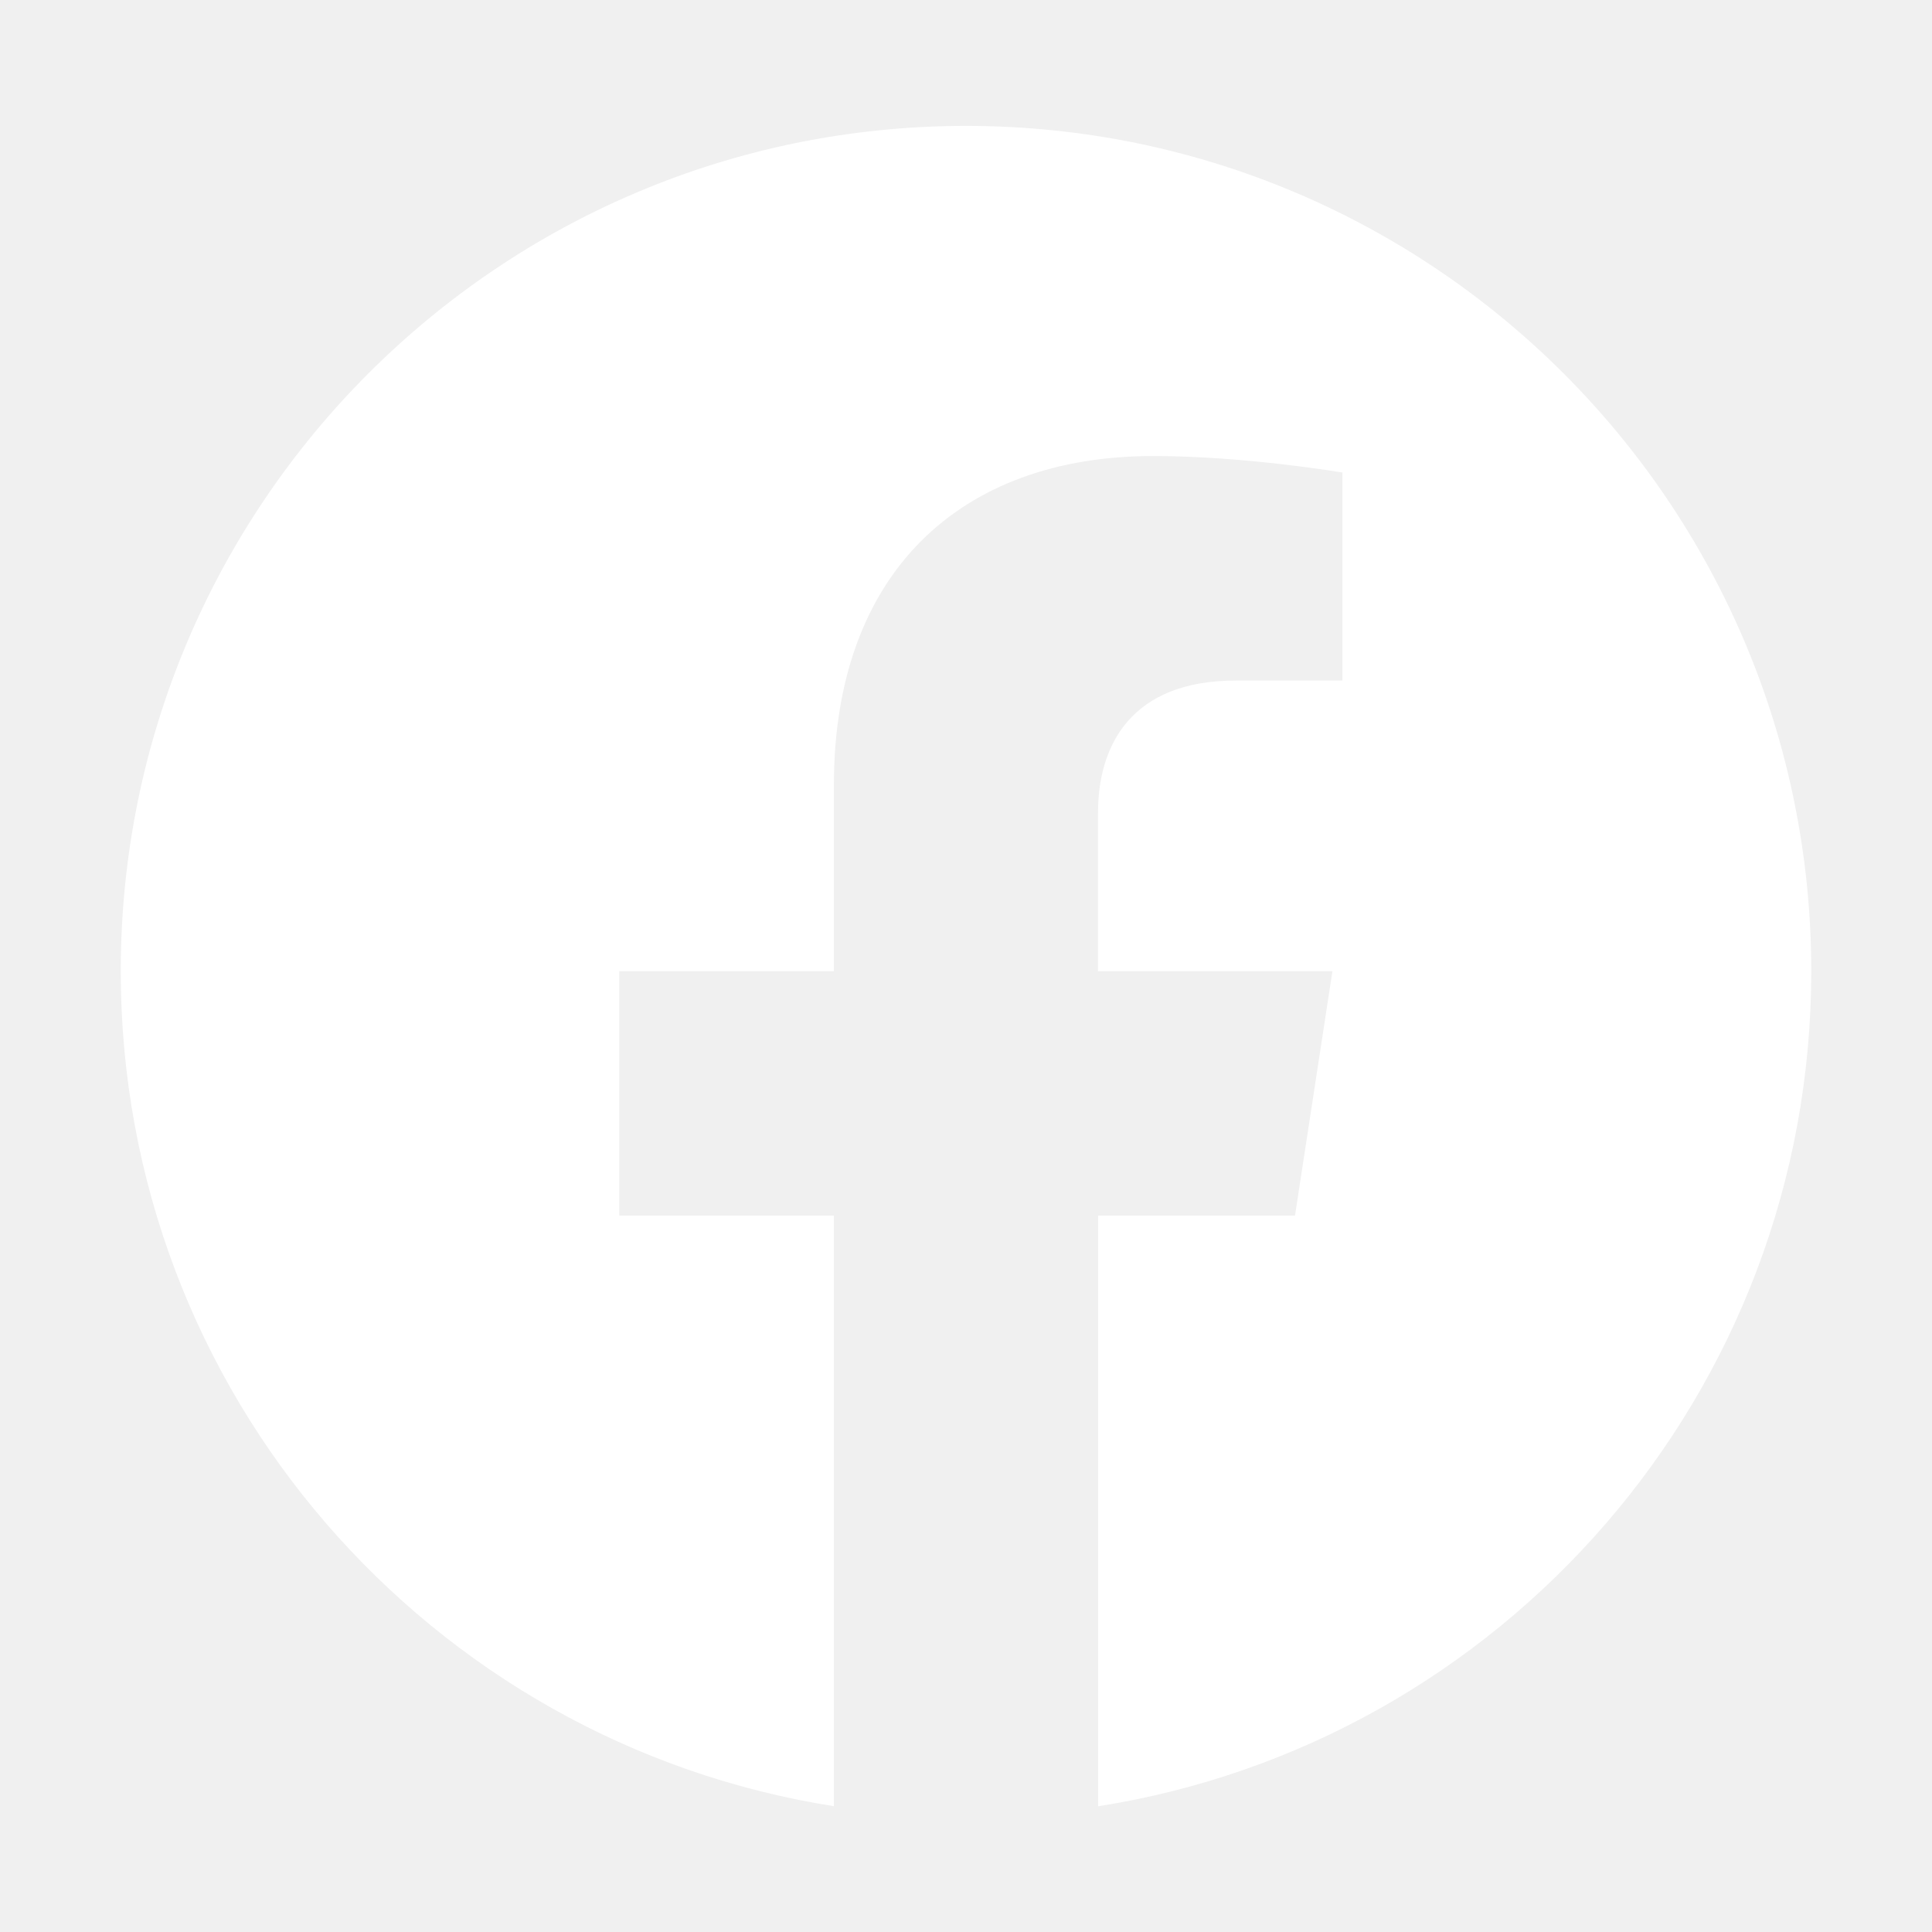
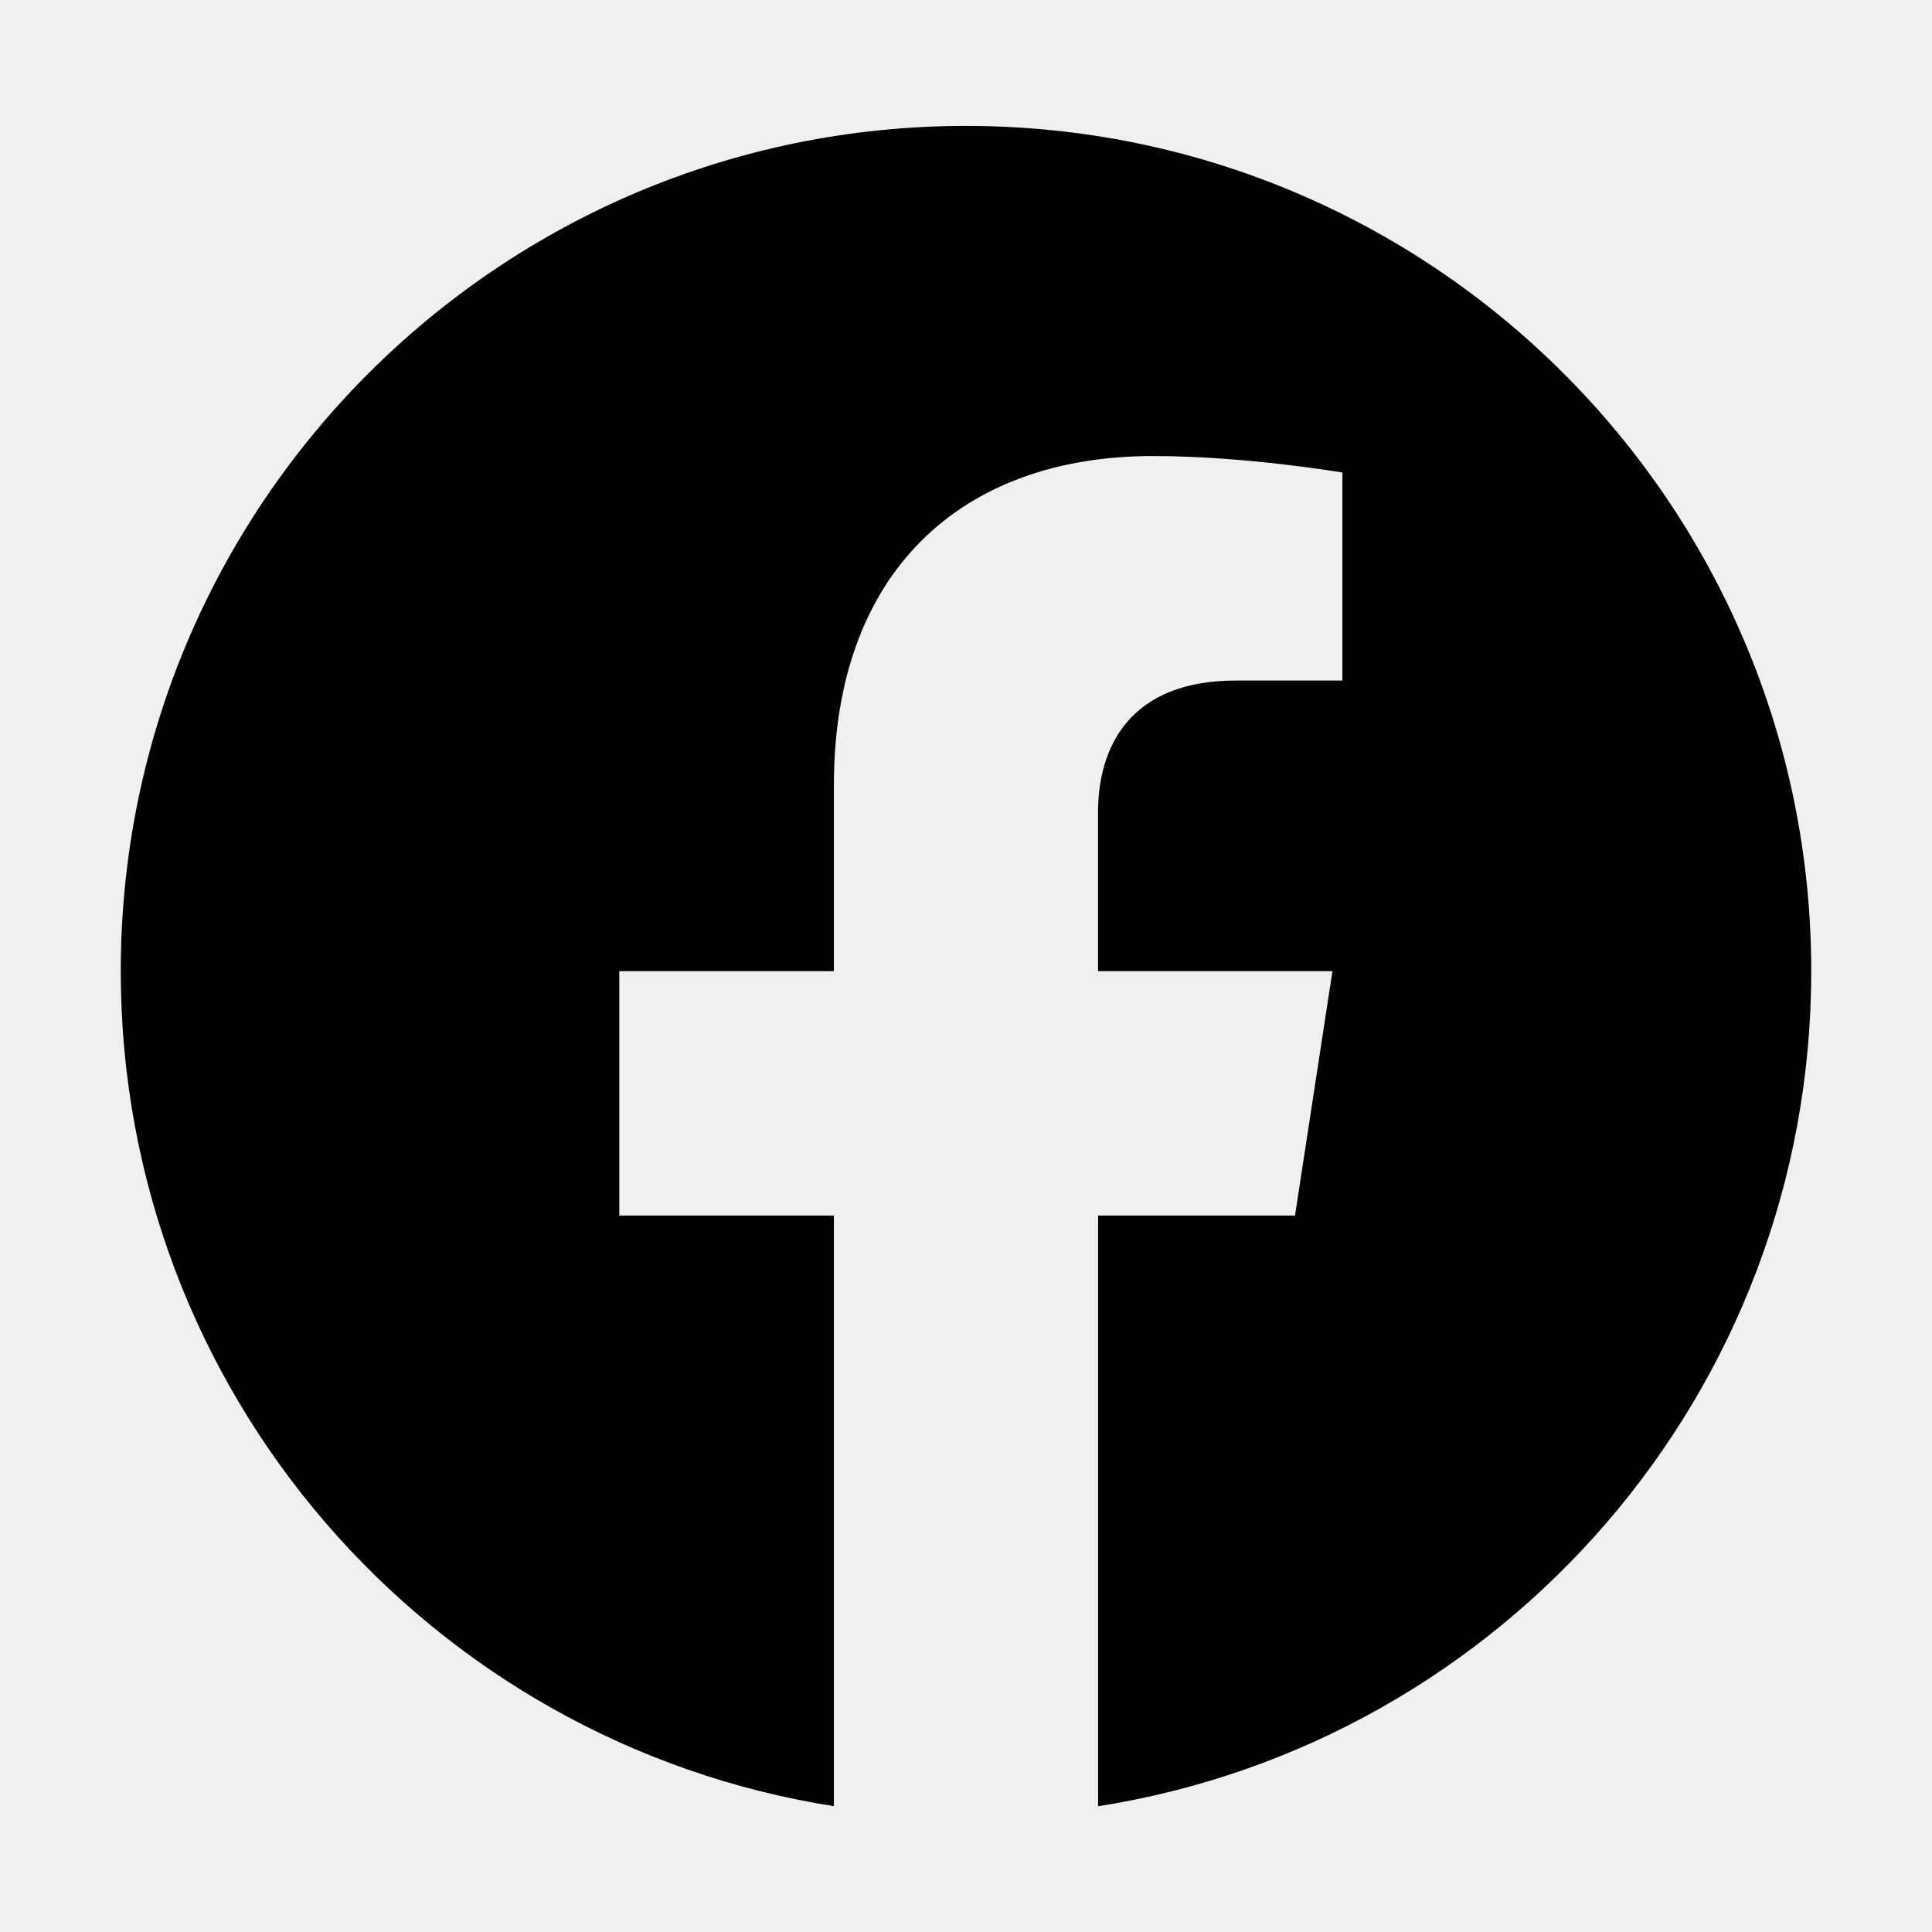
- <svg xmlns="http://www.w3.org/2000/svg" width="24" height="24" viewBox="0 0 24 24" fill="none">
-   <path fill-rule="evenodd" clip-rule="evenodd" d="M22.5 12.064C22.5 6.265 17.798 1.564 12 1.564C6.202 1.564 1.5 6.265 1.5 12.064C1.5 17.304 5.339 21.648 10.359 22.437V15.1H7.693V12.064H10.359V9.75C10.359 7.119 11.927 5.665 14.325 5.665C15.474 5.665 16.676 5.87 16.676 5.87V8.454H15.352C14.048 8.454 13.64 9.263 13.64 10.095V12.064H16.552L16.087 15.1H13.641V22.438C18.661 21.65 22.5 17.306 22.5 12.064Z" fill="white" />
+ <svg xmlns="http://www.w3.org/2000/svg" width="24" height="24" viewBox="0 0 24 24" fill="currentColor">
+   <path fill-rule="evenodd" clip-rule="evenodd" d="M22.5 12.064C22.5 6.265 17.798 1.564 12 1.564C6.202 1.564 1.5 6.265 1.5 12.064C1.5 17.304 5.339 21.648 10.359 22.437V15.1H7.693V12.064H10.359V9.75C10.359 7.119 11.927 5.665 14.325 5.665C15.474 5.665 16.676 5.87 16.676 5.87V8.454H15.352C14.048 8.454 13.64 9.263 13.64 10.095V12.064H16.552L16.087 15.1H13.641V22.438C18.661 21.65 22.5 17.306 22.5 12.064Z" fill="currentColor" />
</svg>
